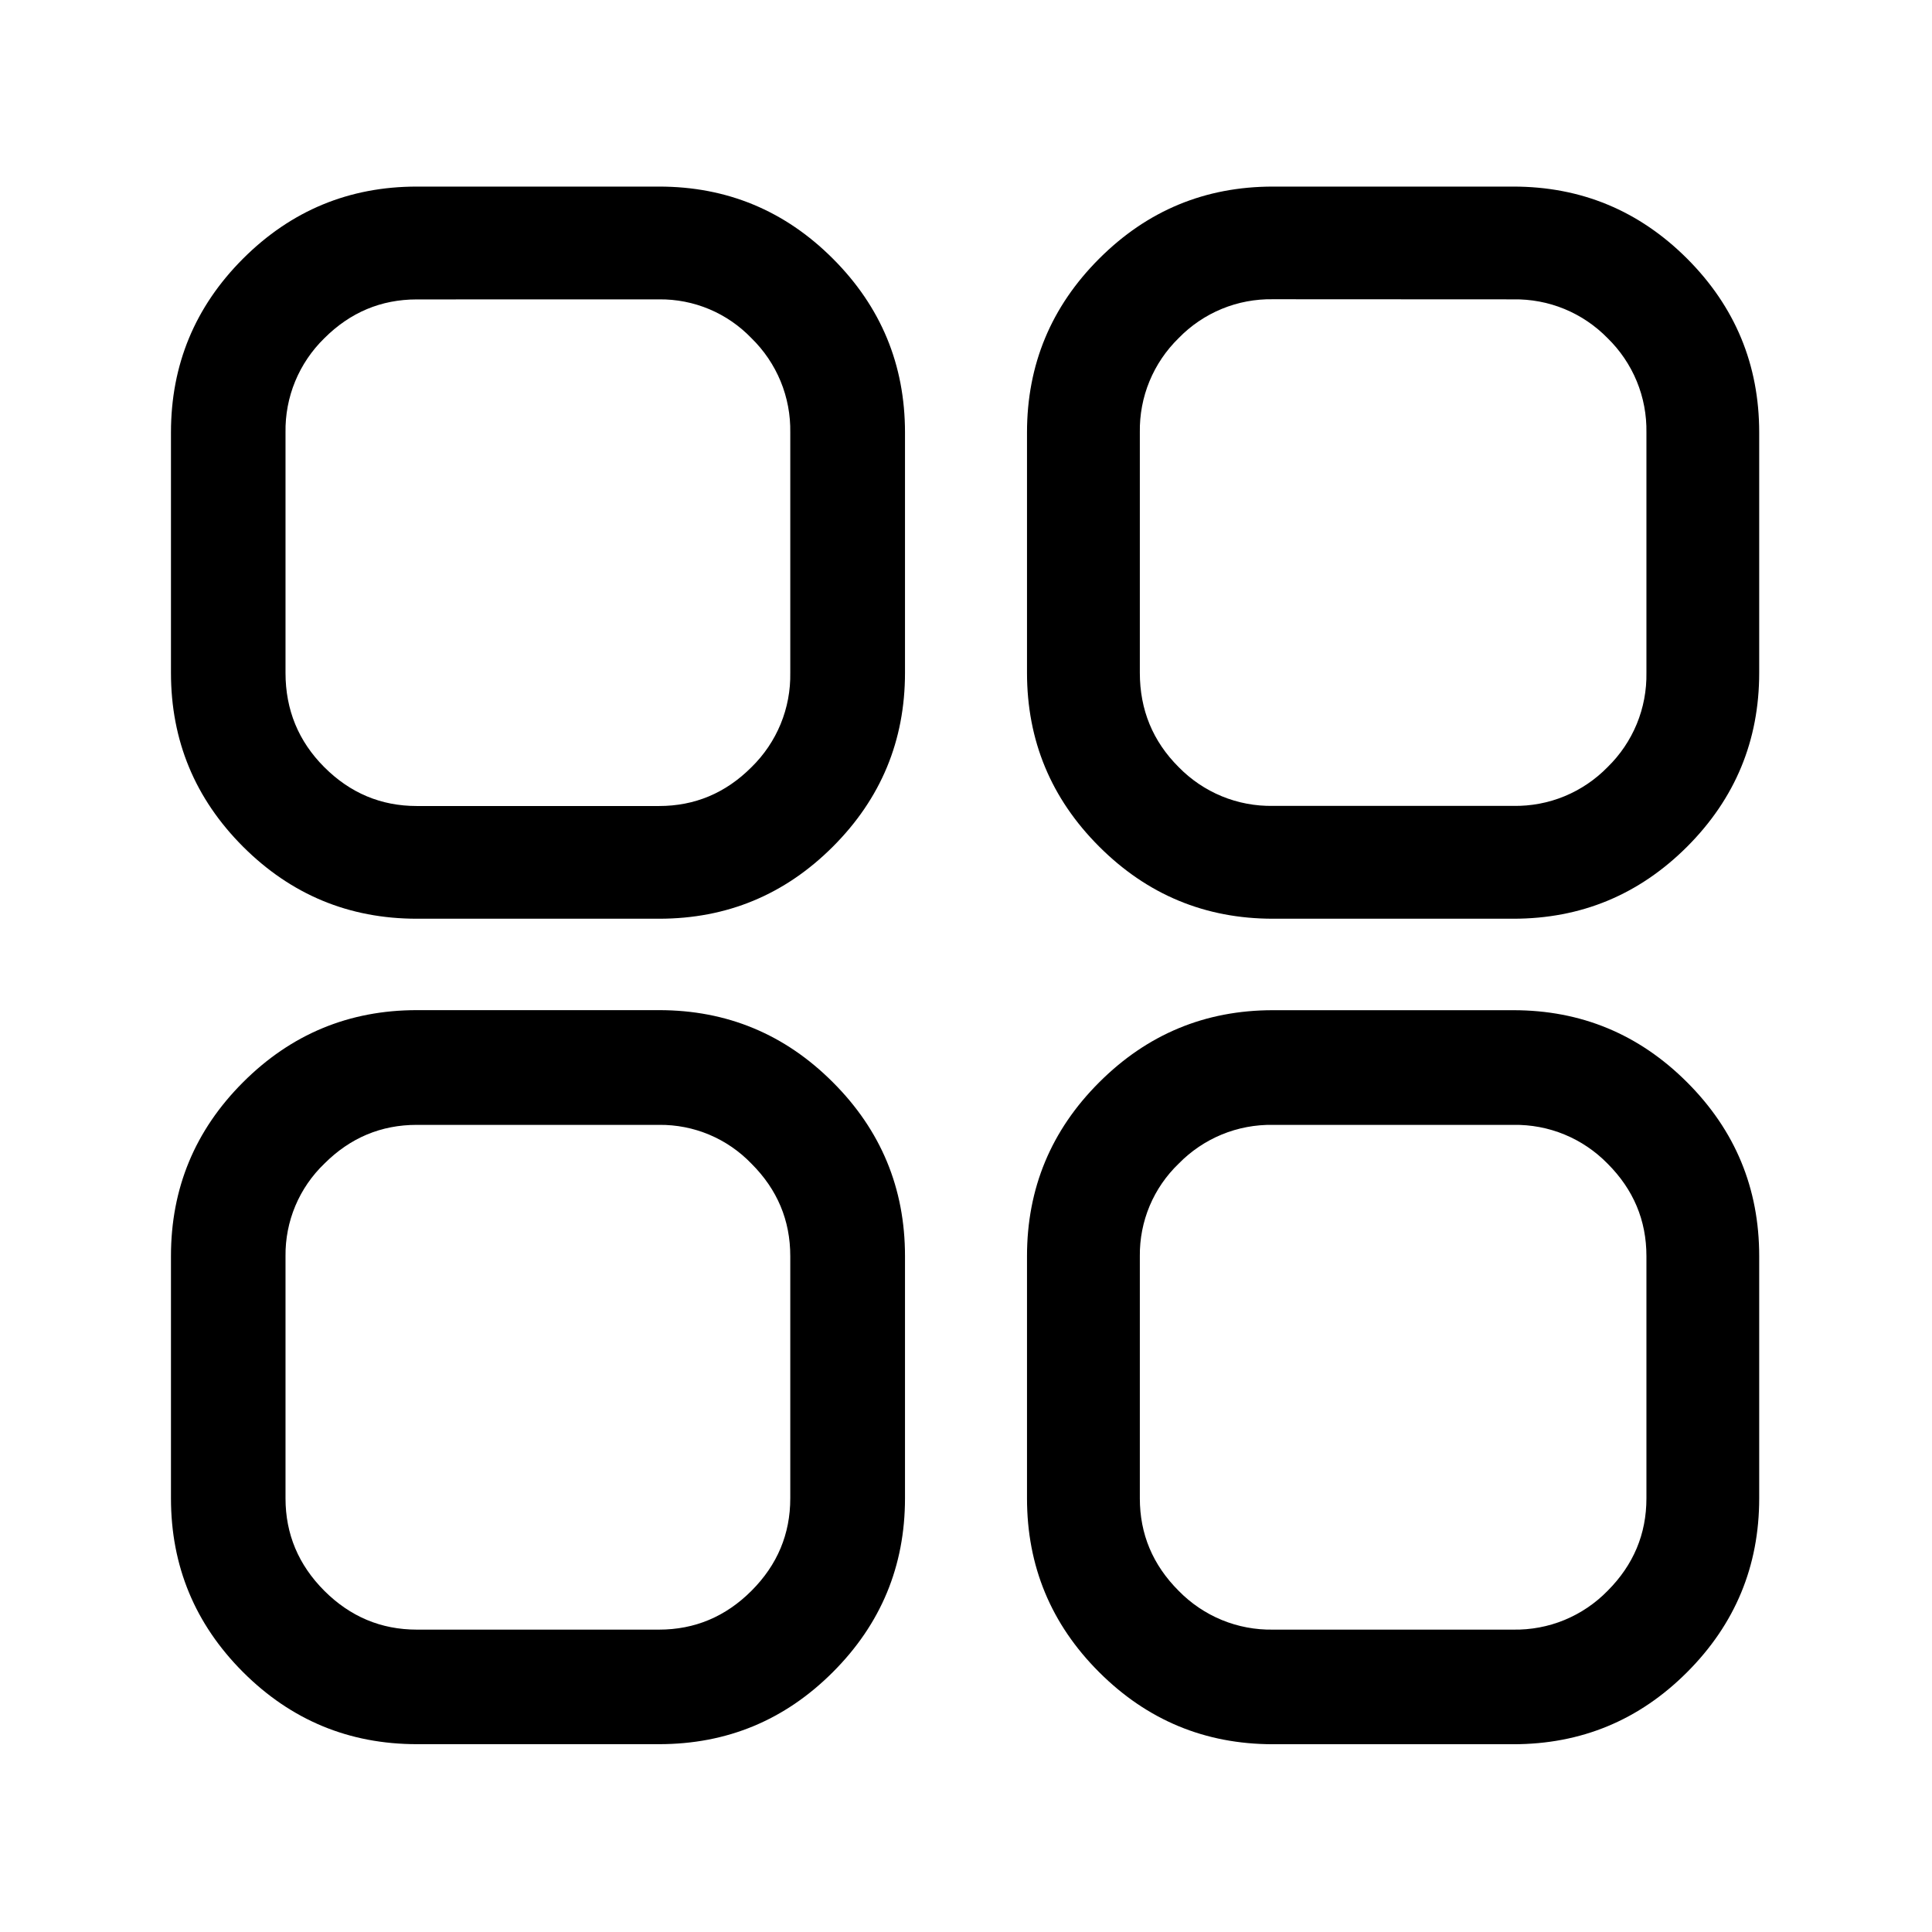
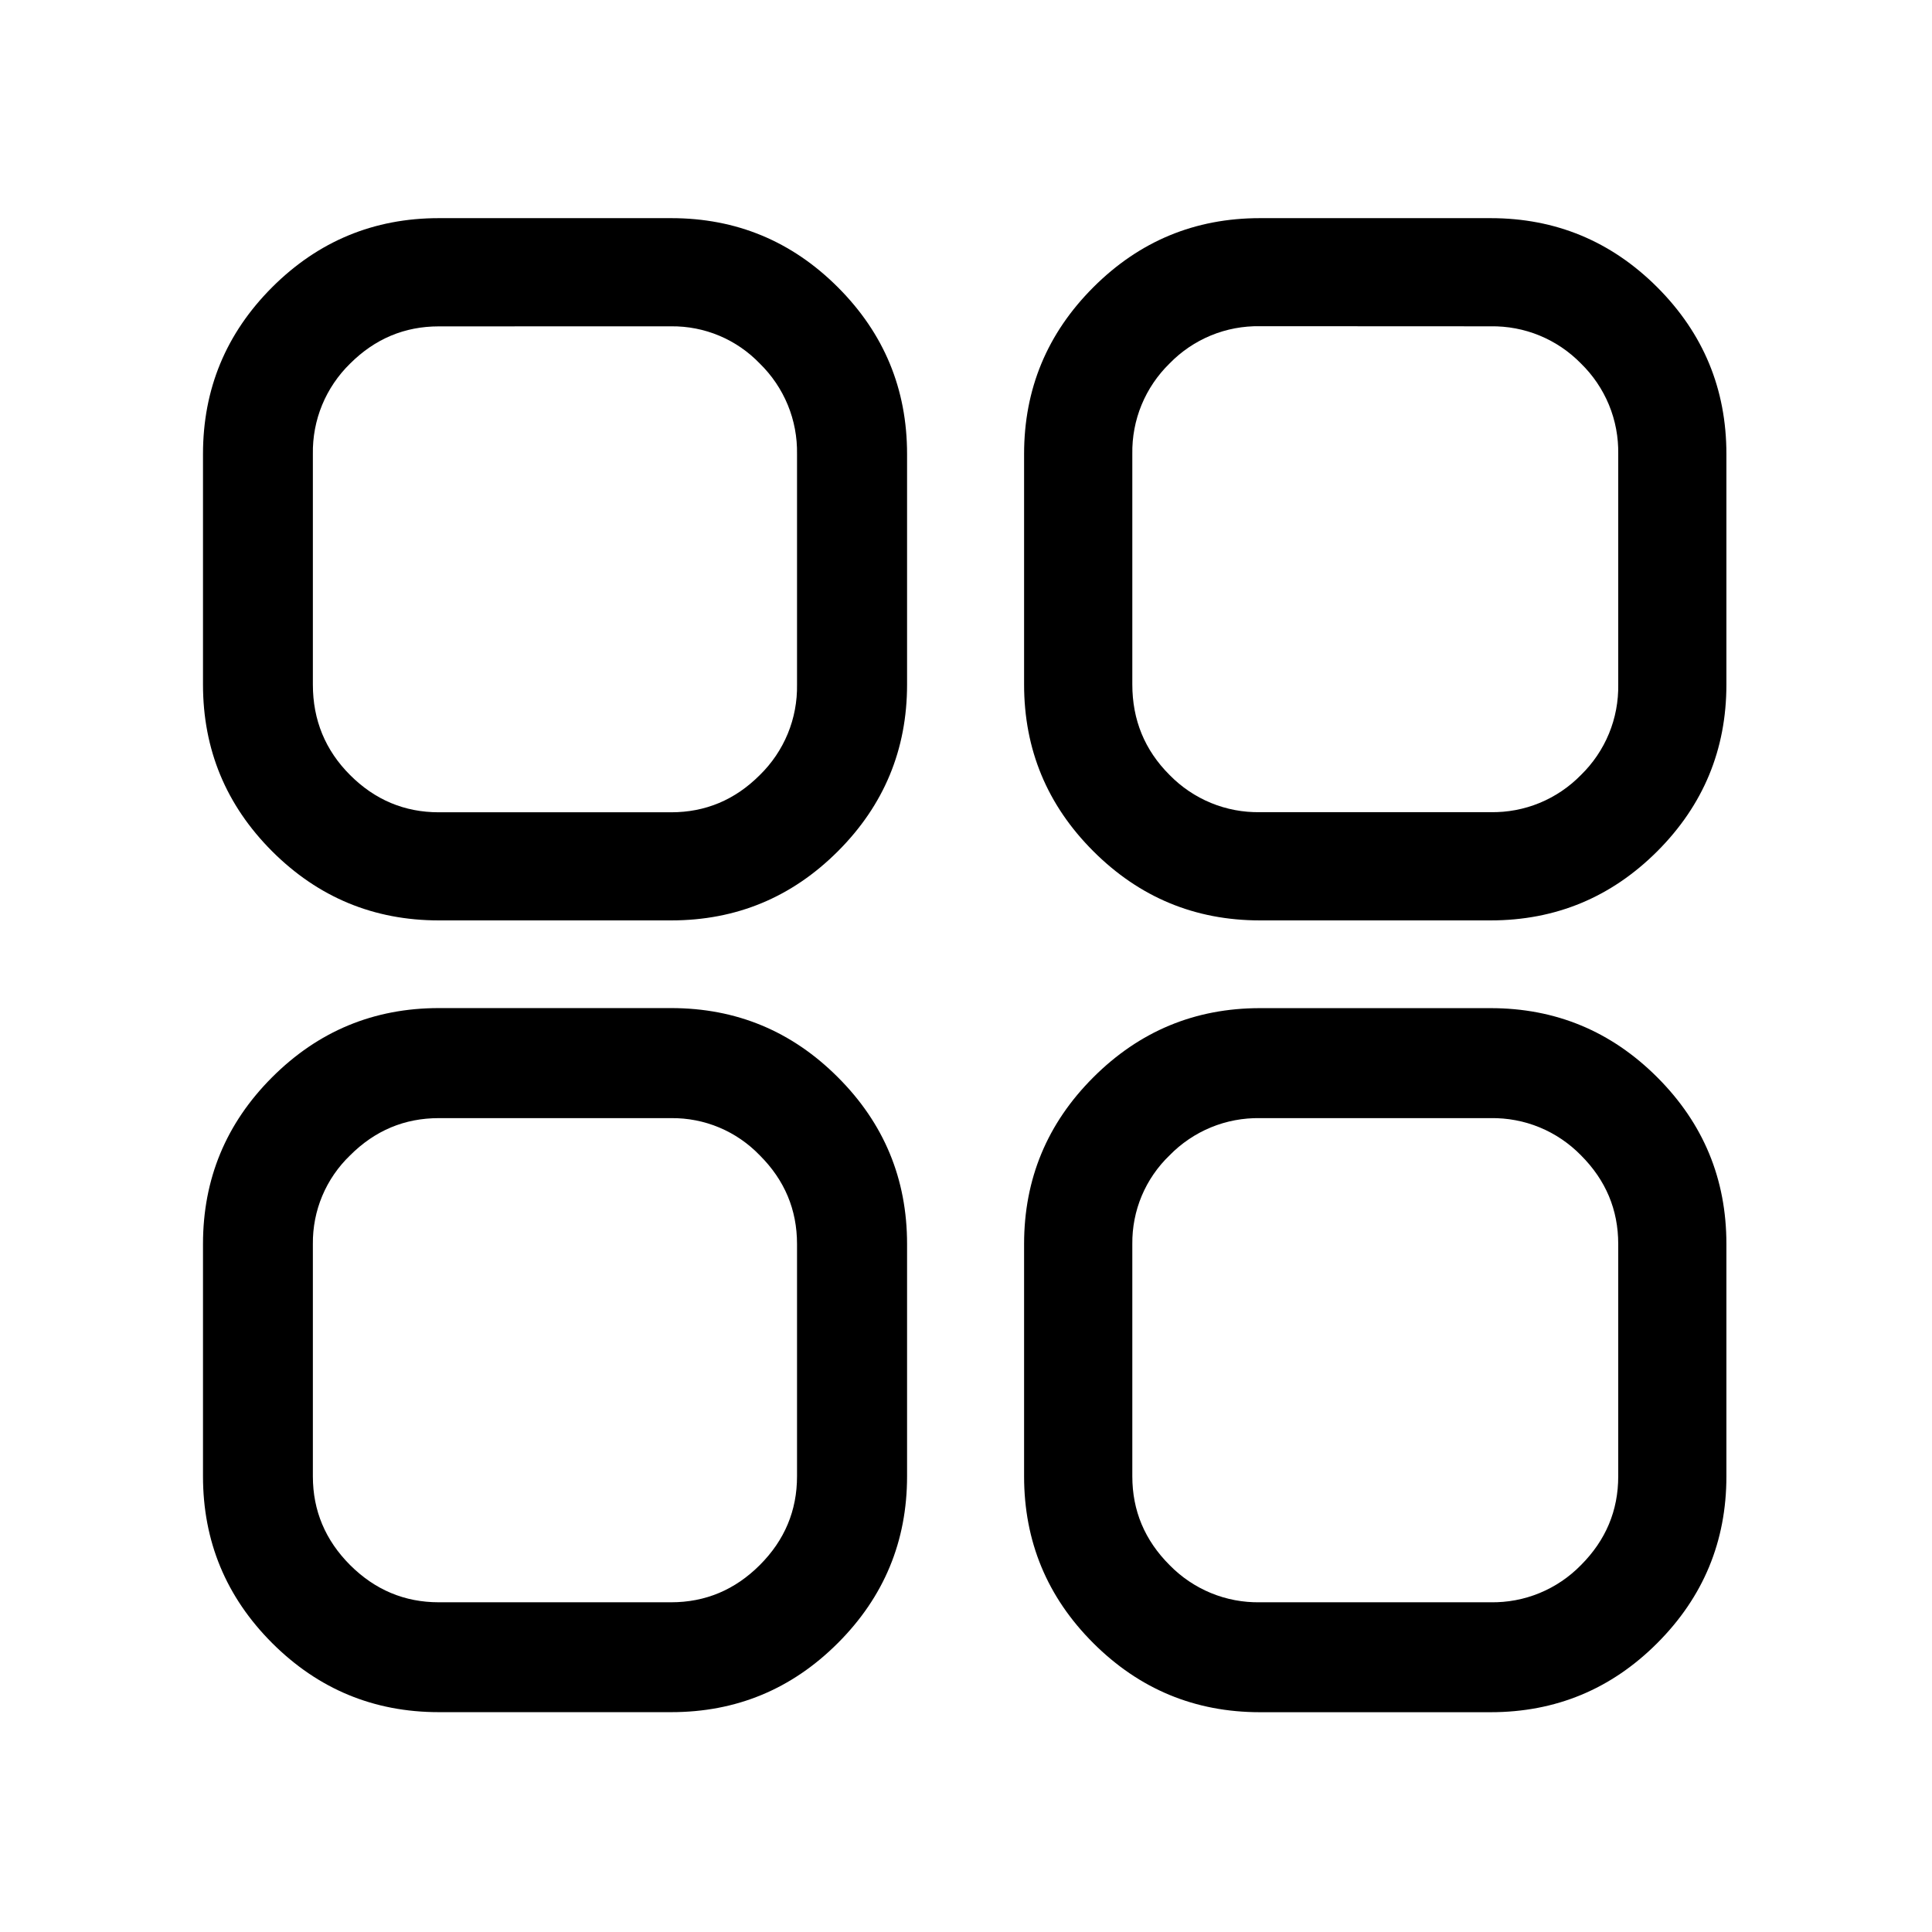
<svg xmlns="http://www.w3.org/2000/svg" width="256" height="256" viewBox="0 0 256 256" fill="none">
-   <g data-optical="rescale" transform="translate(128.0,128.0) scale(0.98) translate(-128.0,-128.0)">
+   <g data-optical="rg" transform="translate(127.07,127.44) scale(0.94) translate(-127.07,-127.44)">
    <path d="M86.504 121.608H53.752C44.584 121.608 36.752 118.36 30.248 111.864C23.752 105.36 20.504 97.528 20.504 88.36V55.864C20.504 46.696 23.752 38.864 30.248 32.36C36.752 25.864 44.584 22.616 53.752 22.616H86.504C95.672 22.616 103.504 25.864 110 32.36C116.504 38.864 119.752 46.696 119.752 55.864V88.36C119.752 97.528 116.504 105.36 110 111.864C103.504 118.36 95.672 121.608 86.504 121.608ZM53.744 37.872C48.912 37.872 44.744 39.624 41.24 43.12C39.544 44.776 38.2 46.76 37.296 48.952C36.392 51.144 35.952 53.496 35.992 55.872V88.368C35.992 93.368 37.744 97.624 41.24 101.12C44.744 104.624 48.912 106.368 53.744 106.368H86.496C91.328 106.368 95.496 104.624 98.992 101.12C100.688 99.464 102.032 97.48 102.936 95.288C103.84 93.096 104.28 90.736 104.24 88.368V55.864C104.28 53.496 103.84 51.136 102.936 48.944C102.032 46.752 100.688 44.768 98.992 43.112C97.376 41.432 95.44 40.096 93.288 39.192C91.136 38.288 88.832 37.84 86.496 37.864L53.744 37.872ZM202 121.608H169.504C160.336 121.608 152.504 118.352 146 111.848C139.504 105.352 136.248 97.528 136.248 88.352V55.864C136.248 46.696 139.504 38.864 146.008 32.36C152.512 25.856 160.328 22.616 169.504 22.616H202C211.168 22.616 219 25.864 225.504 32.36C232 38.864 235.248 46.696 235.248 55.864V88.36C235.248 97.528 232 105.36 225.504 111.864C219 118.36 211.168 121.608 202 121.608ZM169.504 37.848C167.128 37.808 164.776 38.248 162.584 39.152C160.392 40.056 158.408 41.4 156.752 43.104C155.056 44.76 153.712 46.744 152.808 48.936C151.904 51.128 151.464 53.48 151.504 55.856V88.352C151.504 93.352 153.248 97.608 156.752 101.104C158.408 102.8 160.392 104.144 162.584 105.048C164.776 105.952 167.136 106.392 169.504 106.352H202C204.368 106.392 206.728 105.952 208.92 105.048C211.112 104.144 213.096 102.8 214.752 101.104C216.448 99.448 217.792 97.464 218.696 95.272C219.6 93.08 220.04 90.72 220 88.352V55.864C220.04 53.496 219.6 51.136 218.696 48.944C217.792 46.752 216.448 44.768 214.752 43.112C213.096 41.416 211.112 40.072 208.92 39.168C206.728 38.264 204.368 37.824 202 37.864L169.504 37.848ZM86.504 233.216H53.752C44.584 233.216 36.752 229.968 30.248 223.472C23.752 216.968 20.504 209.136 20.504 199.968V167.216C20.504 158.048 23.752 150.216 30.248 143.72C36.752 137.216 44.584 133.968 53.752 133.968H86.504C95.672 133.968 103.504 137.216 110 143.72C116.504 150.216 119.752 158.048 119.752 167.216V199.968C119.752 209.136 116.504 216.968 110 223.472C103.496 229.976 95.672 233.216 86.504 233.216ZM53.744 149.48C48.912 149.48 44.744 151.224 41.24 154.728C39.56 156.344 38.224 158.28 37.32 160.432C36.416 162.584 35.968 164.896 35.992 167.224V199.976C35.992 204.808 37.744 208.976 41.24 212.48C44.744 215.976 48.912 217.728 53.744 217.728H86.496C91.328 217.728 95.496 215.976 98.992 212.48C102.496 208.976 104.24 204.808 104.24 199.976V167.224C104.24 162.392 102.496 158.224 98.992 154.728C97.376 153.048 95.44 151.712 93.288 150.808C91.136 149.904 88.832 149.456 86.496 149.48H53.744ZM202 233.224H169.504C160.336 233.224 152.504 229.976 146 223.48C139.496 216.984 136.248 209.144 136.248 199.976V167.224C136.248 158.056 139.504 150.224 146.008 143.728C152.512 137.232 160.328 133.976 169.504 133.976H202C211.168 133.976 219 137.224 225.504 143.728C232.008 150.232 235.248 158.056 235.248 167.224V199.976C235.248 209.144 232 216.976 225.504 223.48C219.008 229.984 211.168 233.224 202 233.224ZM169.504 149.48C167.136 149.44 164.776 149.88 162.584 150.784C160.392 151.688 158.408 153.032 156.752 154.728C155.072 156.344 153.736 158.28 152.832 160.432C151.928 162.584 151.48 164.896 151.504 167.224V199.976C151.504 204.808 153.248 208.976 156.752 212.48C158.408 214.176 160.392 215.52 162.584 216.424C164.776 217.328 167.136 217.768 169.504 217.728H202C204.368 217.768 206.728 217.328 208.92 216.424C211.112 215.52 213.096 214.176 214.752 212.48C218.248 208.976 220 204.808 220 199.976V167.224C220 162.392 218.248 158.224 214.752 154.728C213.096 153.032 211.112 151.688 208.92 150.784C206.728 149.88 204.368 149.44 202 149.48H169.504Z" fill="currentColor" />
  </g>
</svg>
